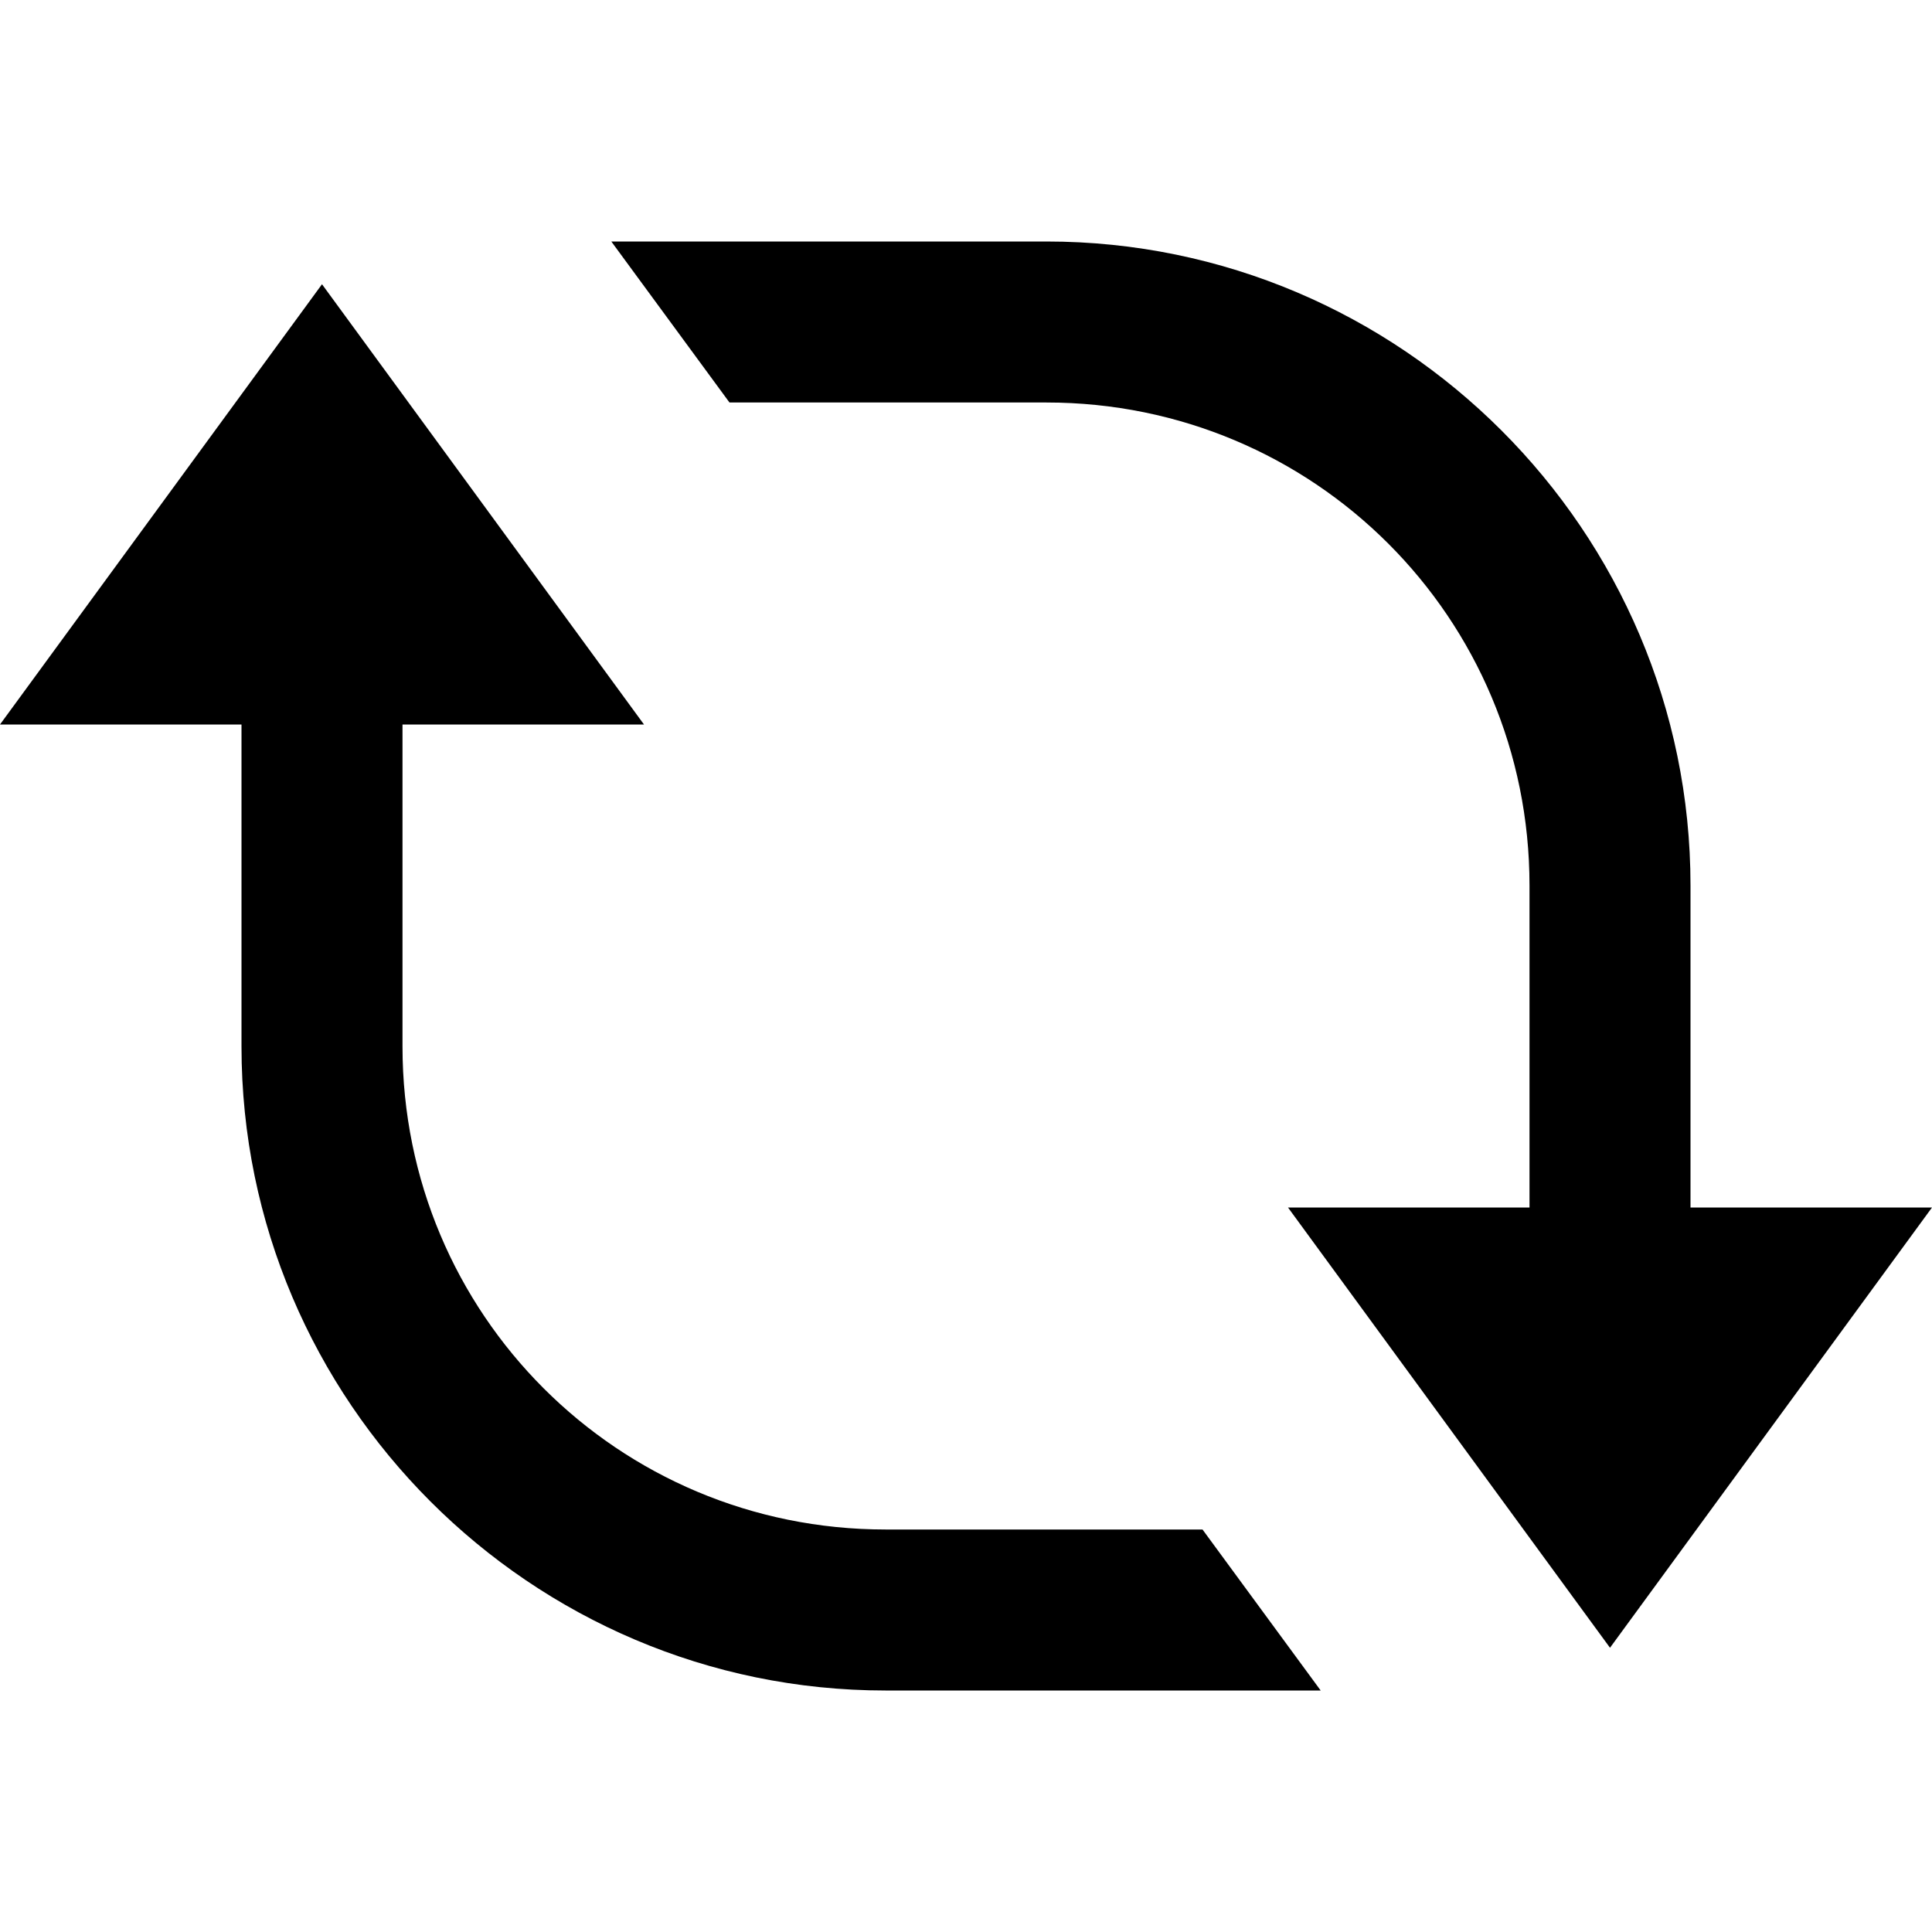
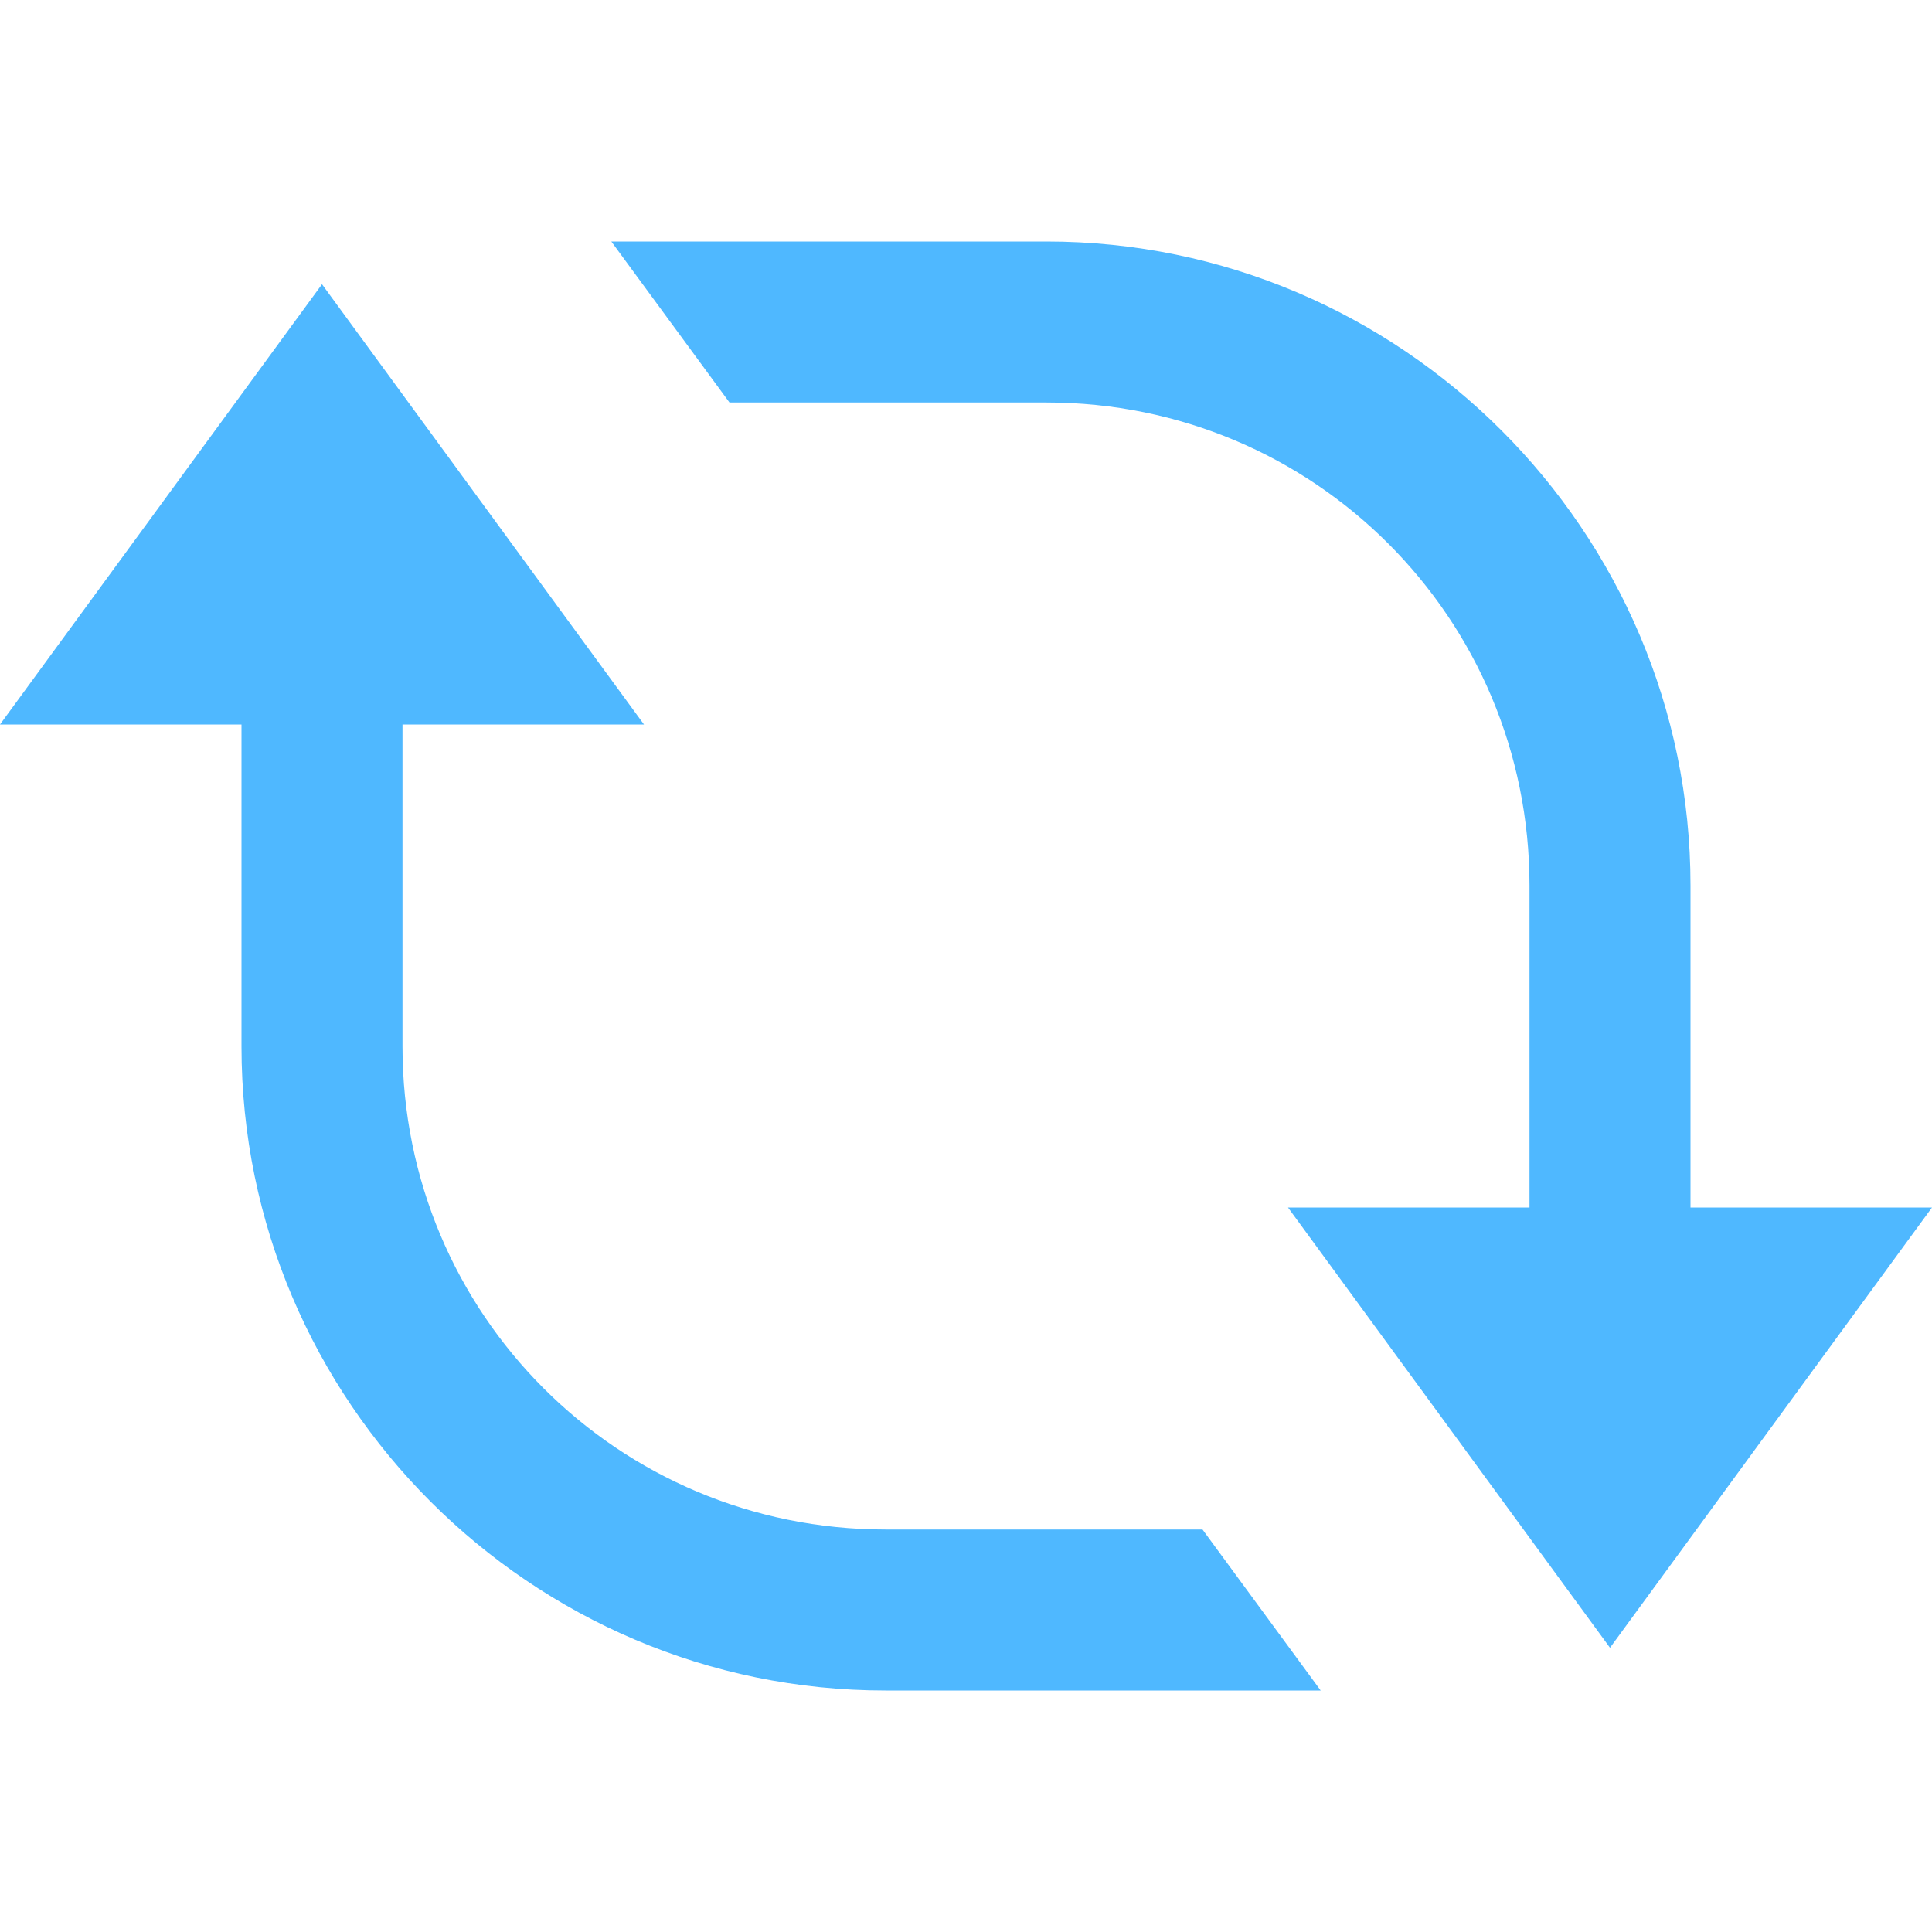
- <svg xmlns="http://www.w3.org/2000/svg" fill="#000000" viewBox="0 0 24 24" width="24px" height="24px">
-   <path d="M 7.594 3 L 9.062 5 L 13 5 C 16.324 5 19 7.676 19 11 L 19 15 L 16 15 L 20 20.469 L 24 15 L 21 15 L 21 11 C 21 6.594 17.406 3 13 3 Z M 4 3.531 L 0 9 L 3 9 L 3 13 C 3 17.406 6.594 21 11 21 L 16.406 21 L 14.938 19 L 11 19 C 7.676 19 5 16.324 5 13 L 5 9 L 8 9 Z" />
+ <svg xmlns="http://www.w3.org/2000/svg" fill="#000000" viewBox="0 0 24 24" width="24px" height="24px" version="1.1" id="svg4">
+   <defs id="defs8" />
+   <path d="M 7.594 3 L 9.062 5 L 13 5 C 16.324 5 19 7.676 19 11 L 19 15 L 16 15 L 20 20.469 L 24 15 L 21 15 L 21 11 C 21 6.594 17.406 3 13 3 Z M 4 3.531 L 0 9 L 3 9 L 3 13 C 3 17.406 6.594 21 11 21 L 16.406 21 L 14.938 19 L 11 19 C 7.676 19 5 16.324 5 13 L 5 9 L 8 9 Z" id="path2" style="fill:#4fb8ff;fill-opacity:1" />
</svg>
